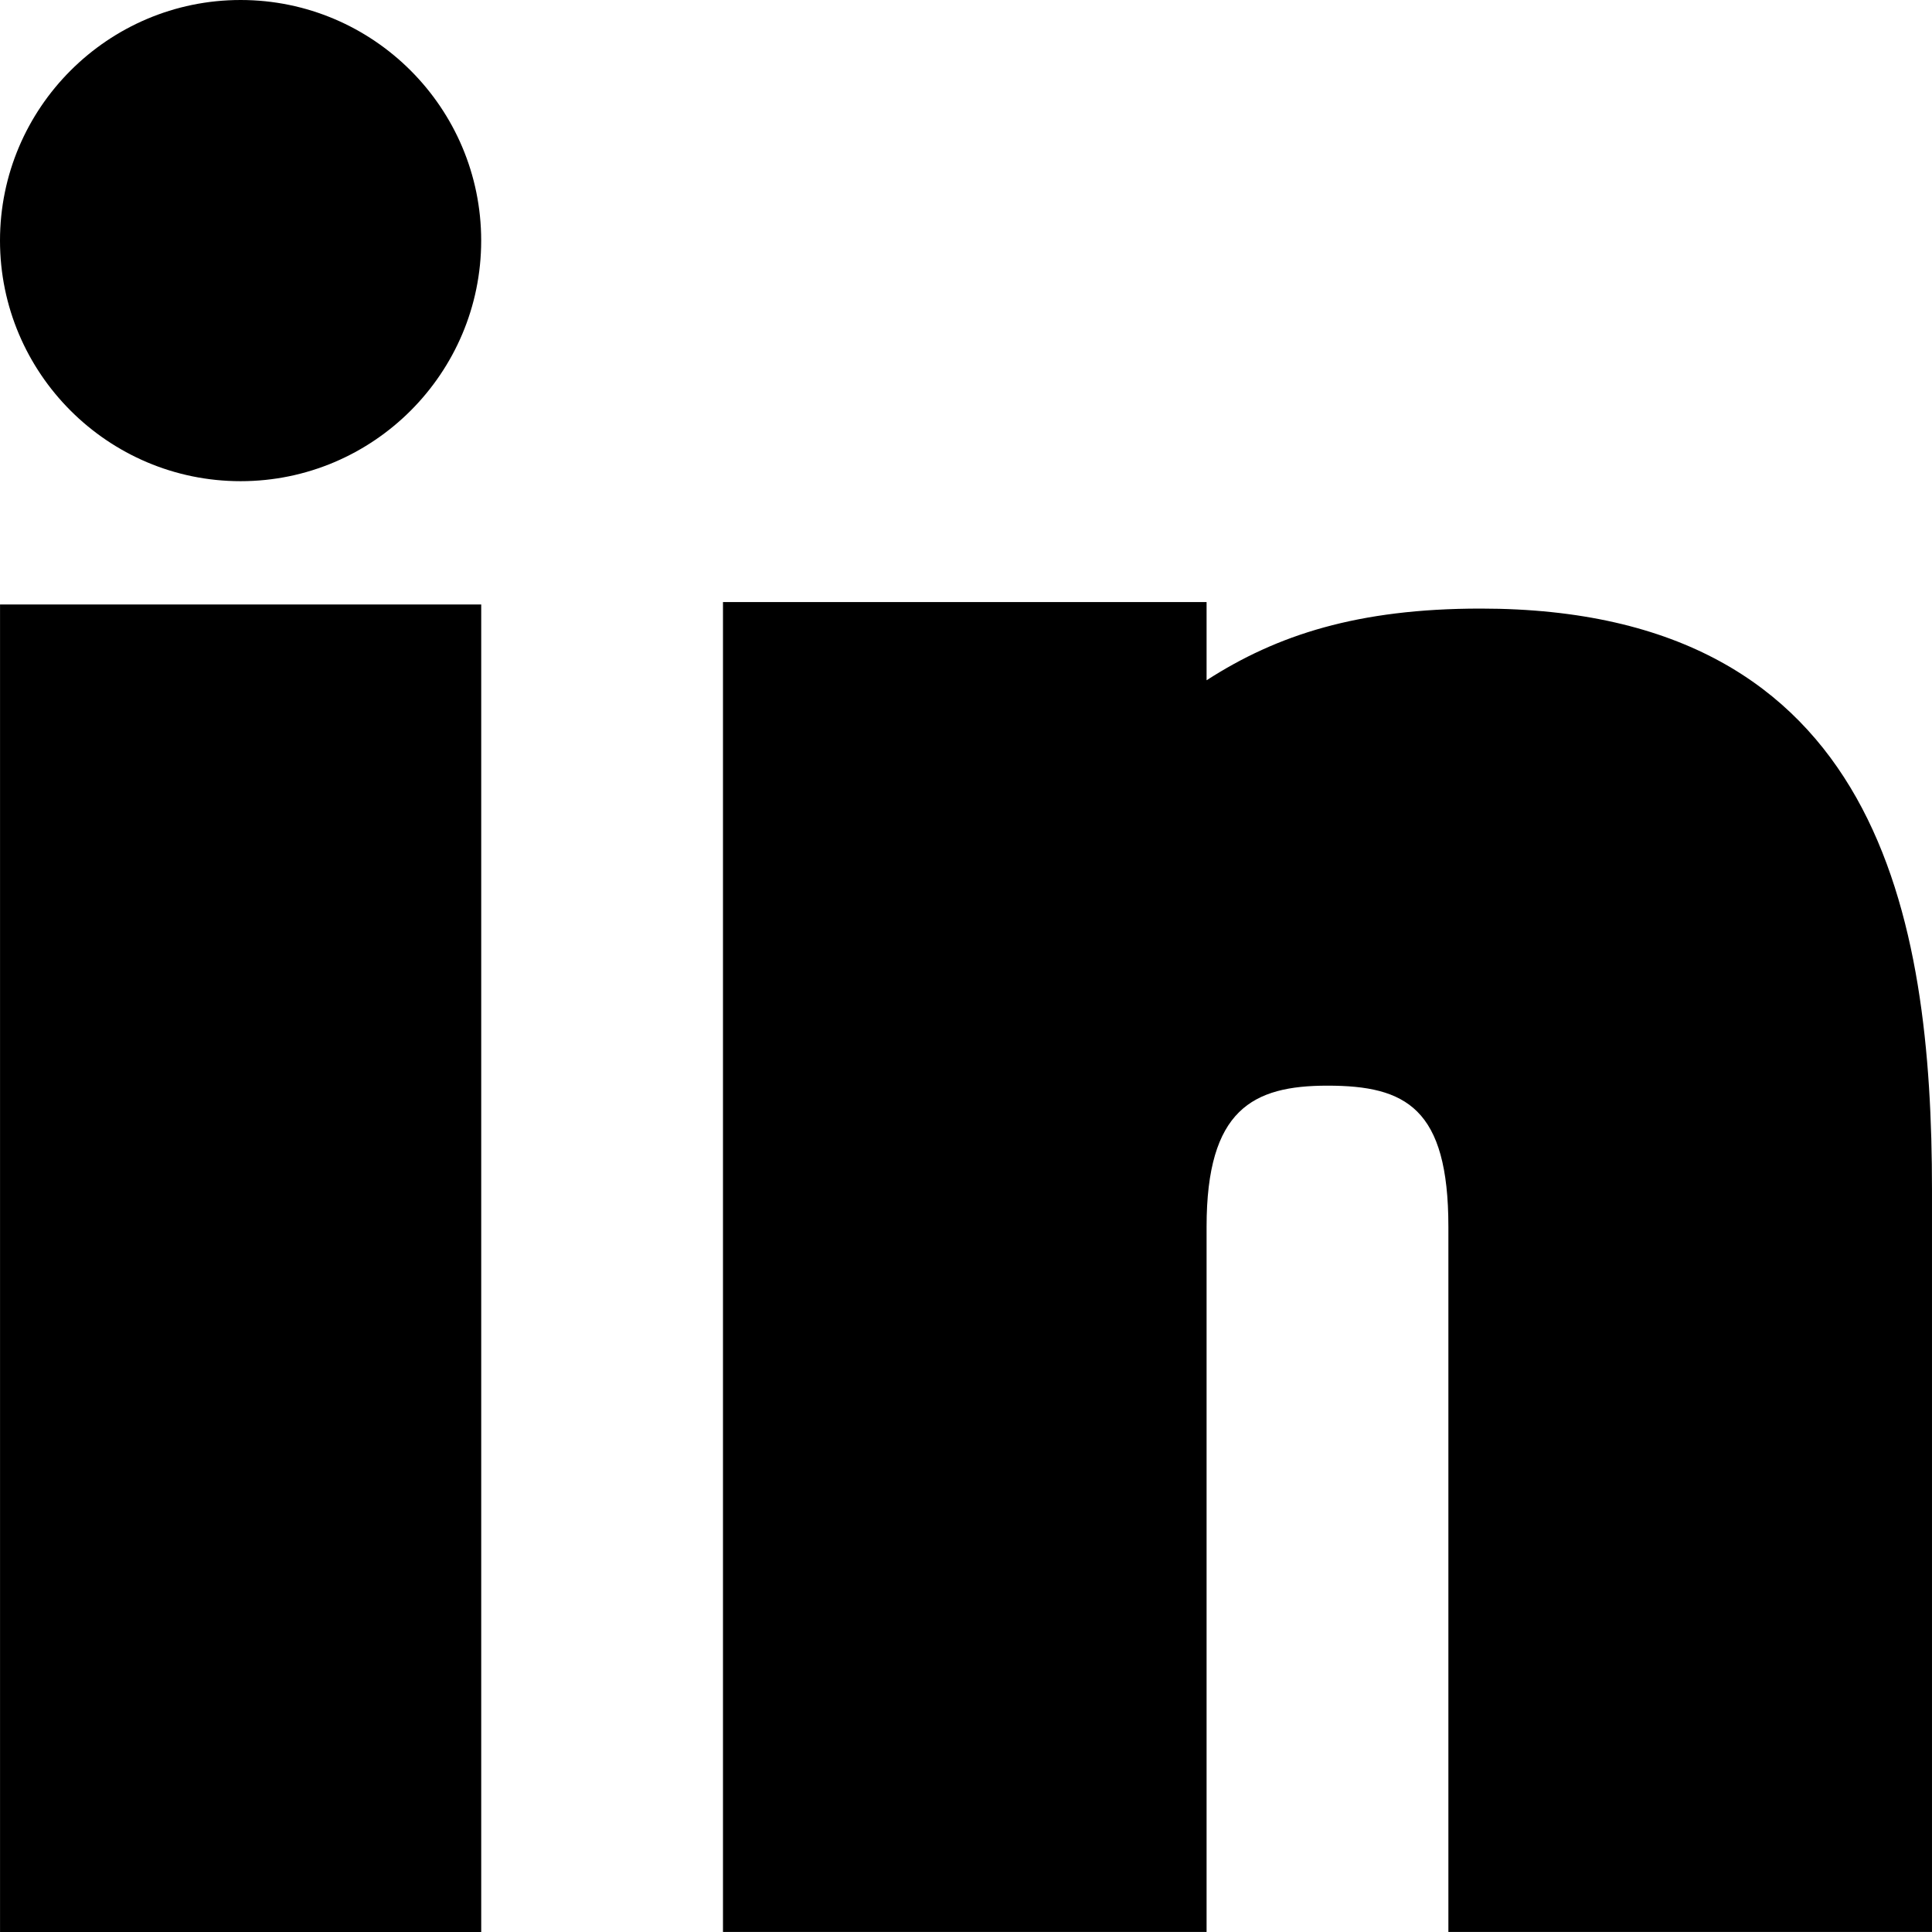
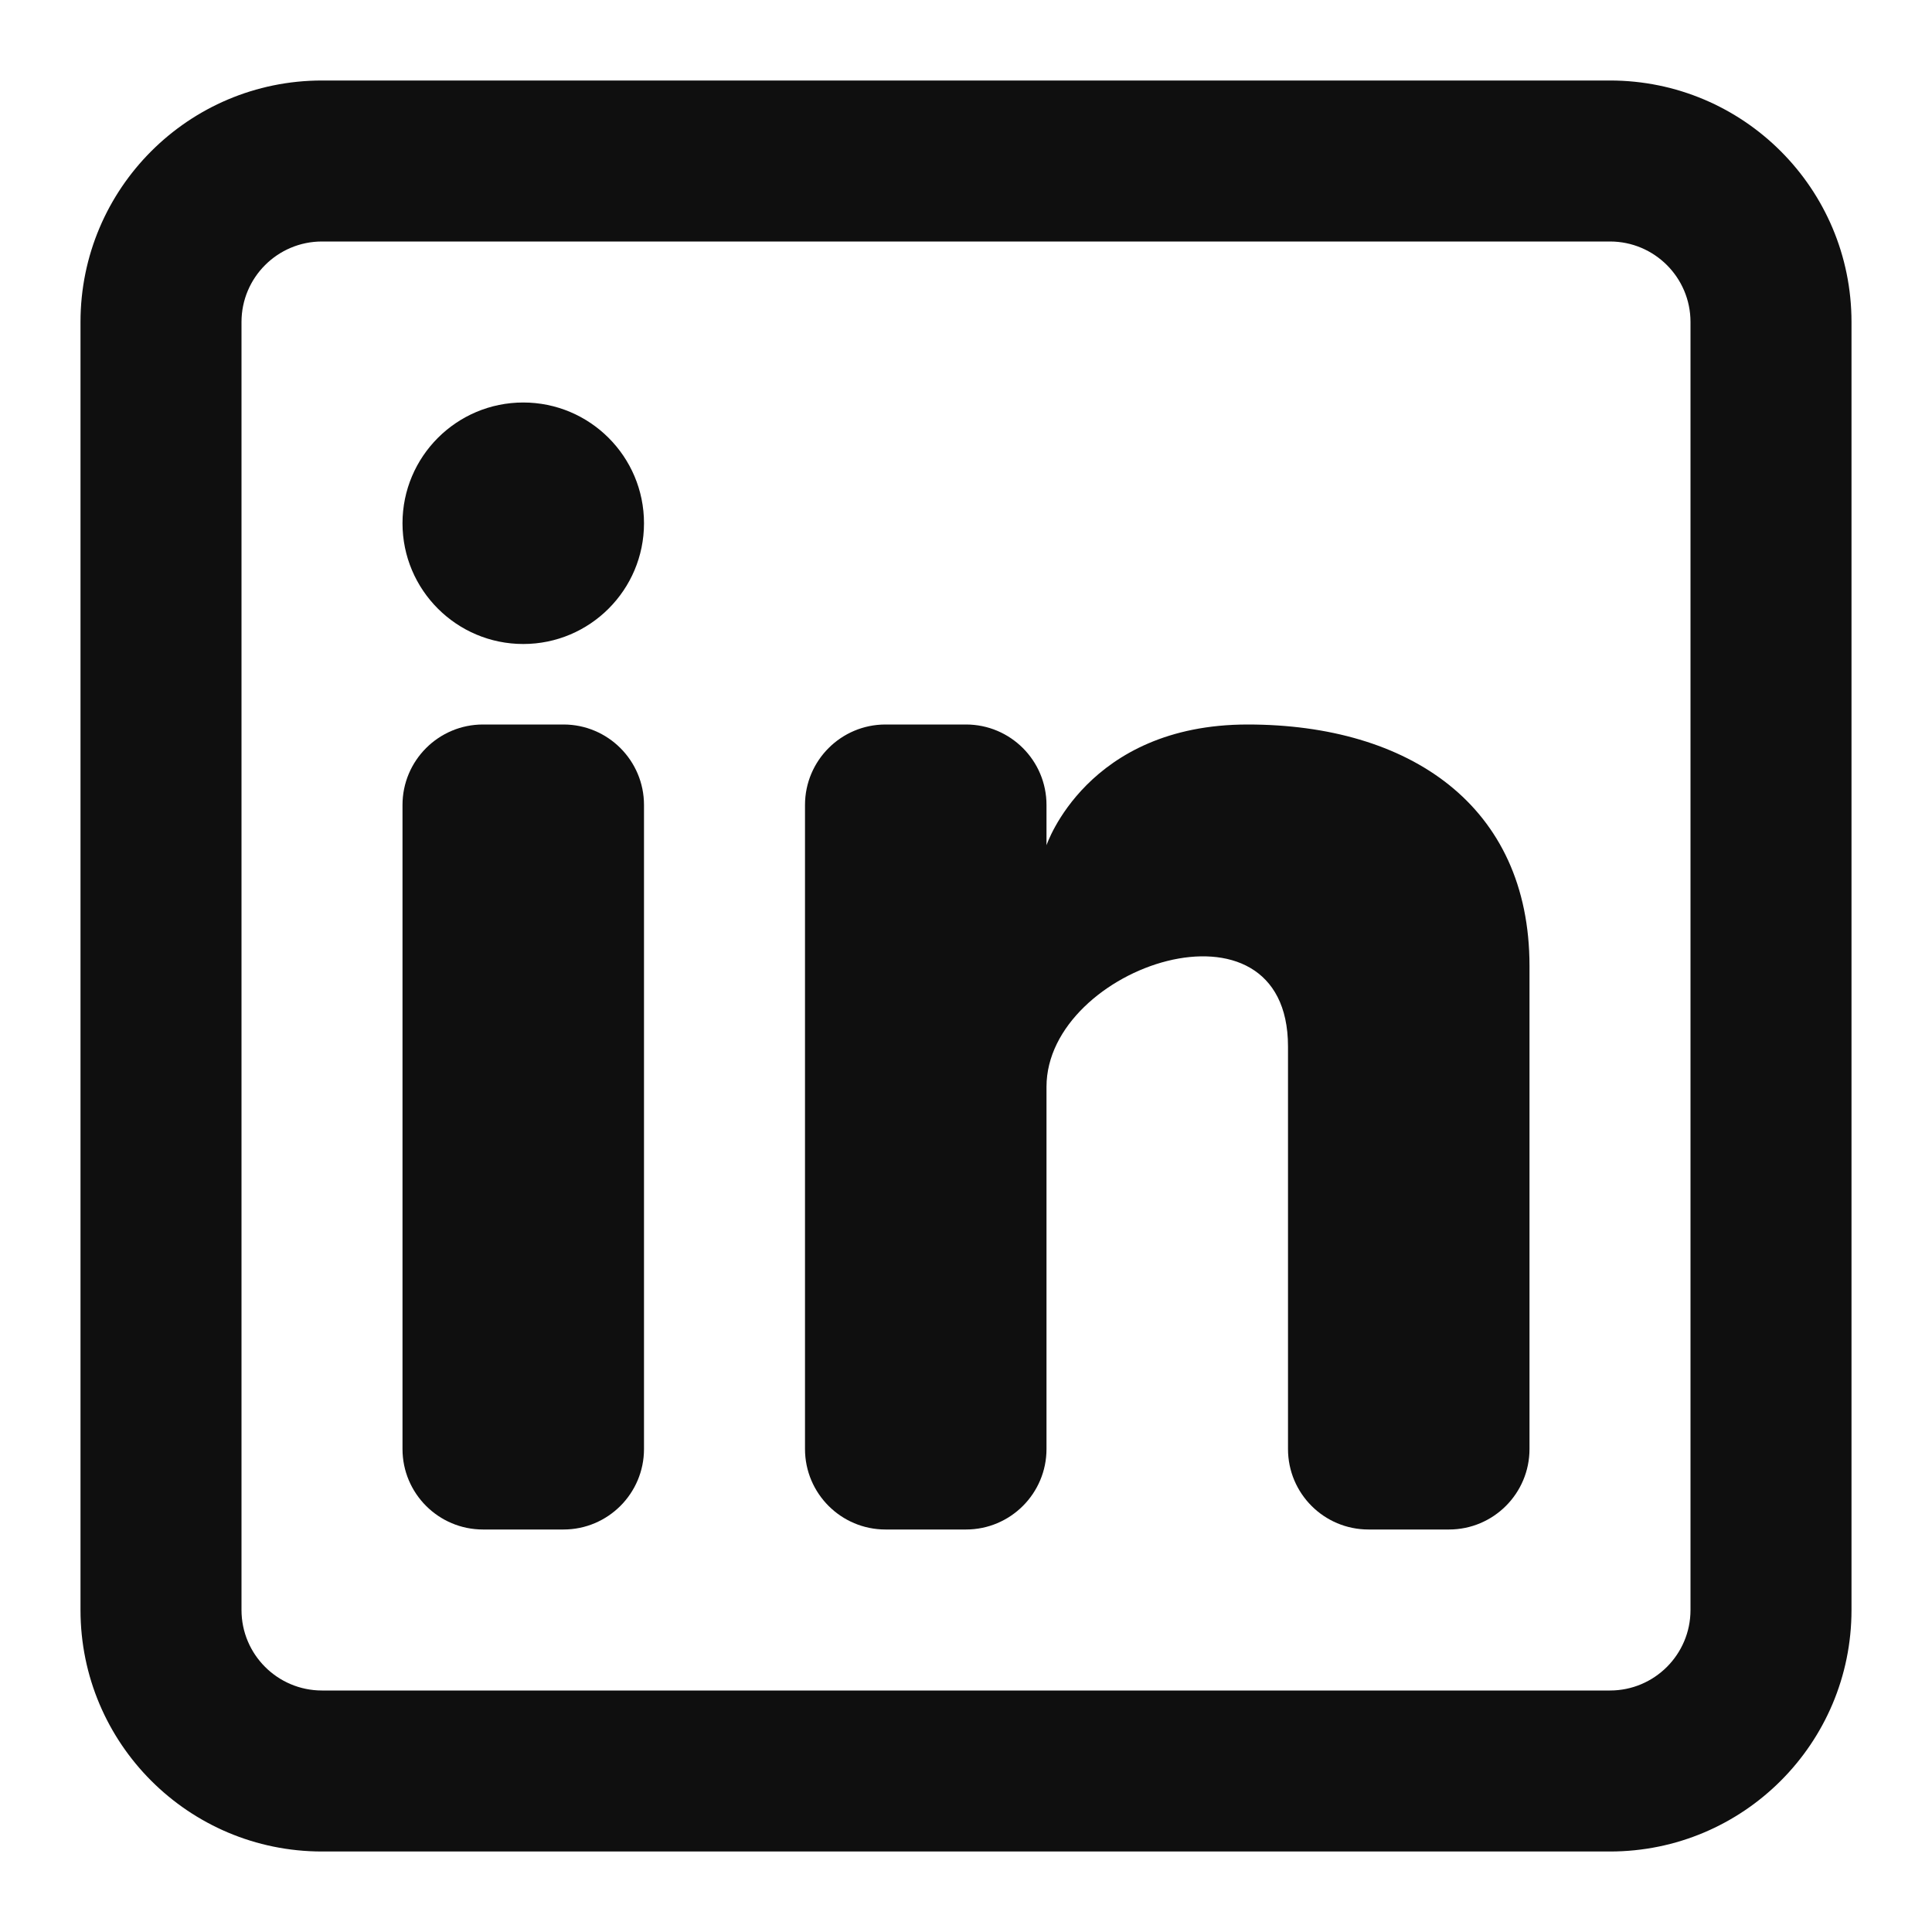
- <svg xmlns="http://www.w3.org/2000/svg" fill="#000000" width="800px" height="800px" viewBox="0 0 1920 1920">
-   <path d="M478.234 600.75V1920H.036V600.75h478.198Zm720.853-2.438v77.737c69.807-45.056 150.308-71.249 272.38-71.249 397.577 0 448.521 308.666 448.521 577.562v737.602h-480.6v-700.836c0-117.867-42.173-140.215-120.15-140.215-74.134 0-120.151 23.55-120.151 140.215v700.836h-480.6V598.312h480.6ZM239.099 0c131.925 0 239.099 107.294 239.099 239.099s-107.174 239.099-239.1 239.099C107.295 478.198 0 370.904 0 239.098 0 107.295 107.294 0 239.099 0Z" fill-rule="evenodd" />
+ <svg xmlns="http://www.w3.org/2000/svg" width="800px" height="800px" viewBox="0 0 24 24" fill="none">
+   <path d="M6.5 8C7.328 8 8 7.328 8 6.5C8 5.672 7.328 5 6.5 5C5.672 5 5 5.672 5 6.5C5 7.328 5.672 8 6.5 8Z" fill="#0F0F0F" />
+   <path d="M5 10C5 9.448 5.448 9 6 9H7C7.552 9 8 9.448 8 10V18C8 18.552 7.552 19 7 19H6C5.448 19 5 18.552 5 18V10Z" fill="#0F0F0F" />
+   <path d="M11 19H12C12.552 19 13 18.552 13 18V13.5C13 12 16 11 16 13V18C16 18.553 16.448 19 17 19H18C18.552 19 19 18.552 19 18V12C19 10 17.5 9 15.5 9C13.5 9 13 10.5 13 10.5V10C13 9.448 12.552 9 12 9H11C10.448 9 10 9.448 10 10V18C10 18.552 10.448 19 11 19Z" fill="#0F0F0F" />
+   <path fill-rule="evenodd" clip-rule="evenodd" d="M20 1C21.657 1 23 2.343 23 4V20C23 21.657 21.657 23 20 23H4C2.343 23 1 21.657 1 20V4C1 2.343 2.343 1 4 1H20ZM20 3C20.552 3 21 3.448 21 4V20C21 20.552 20.552 21 20 21H4C3.448 21 3 20.552 3 20V4C3 3.448 3.448 3 4 3H20Z" fill="#0F0F0F" />
</svg>
